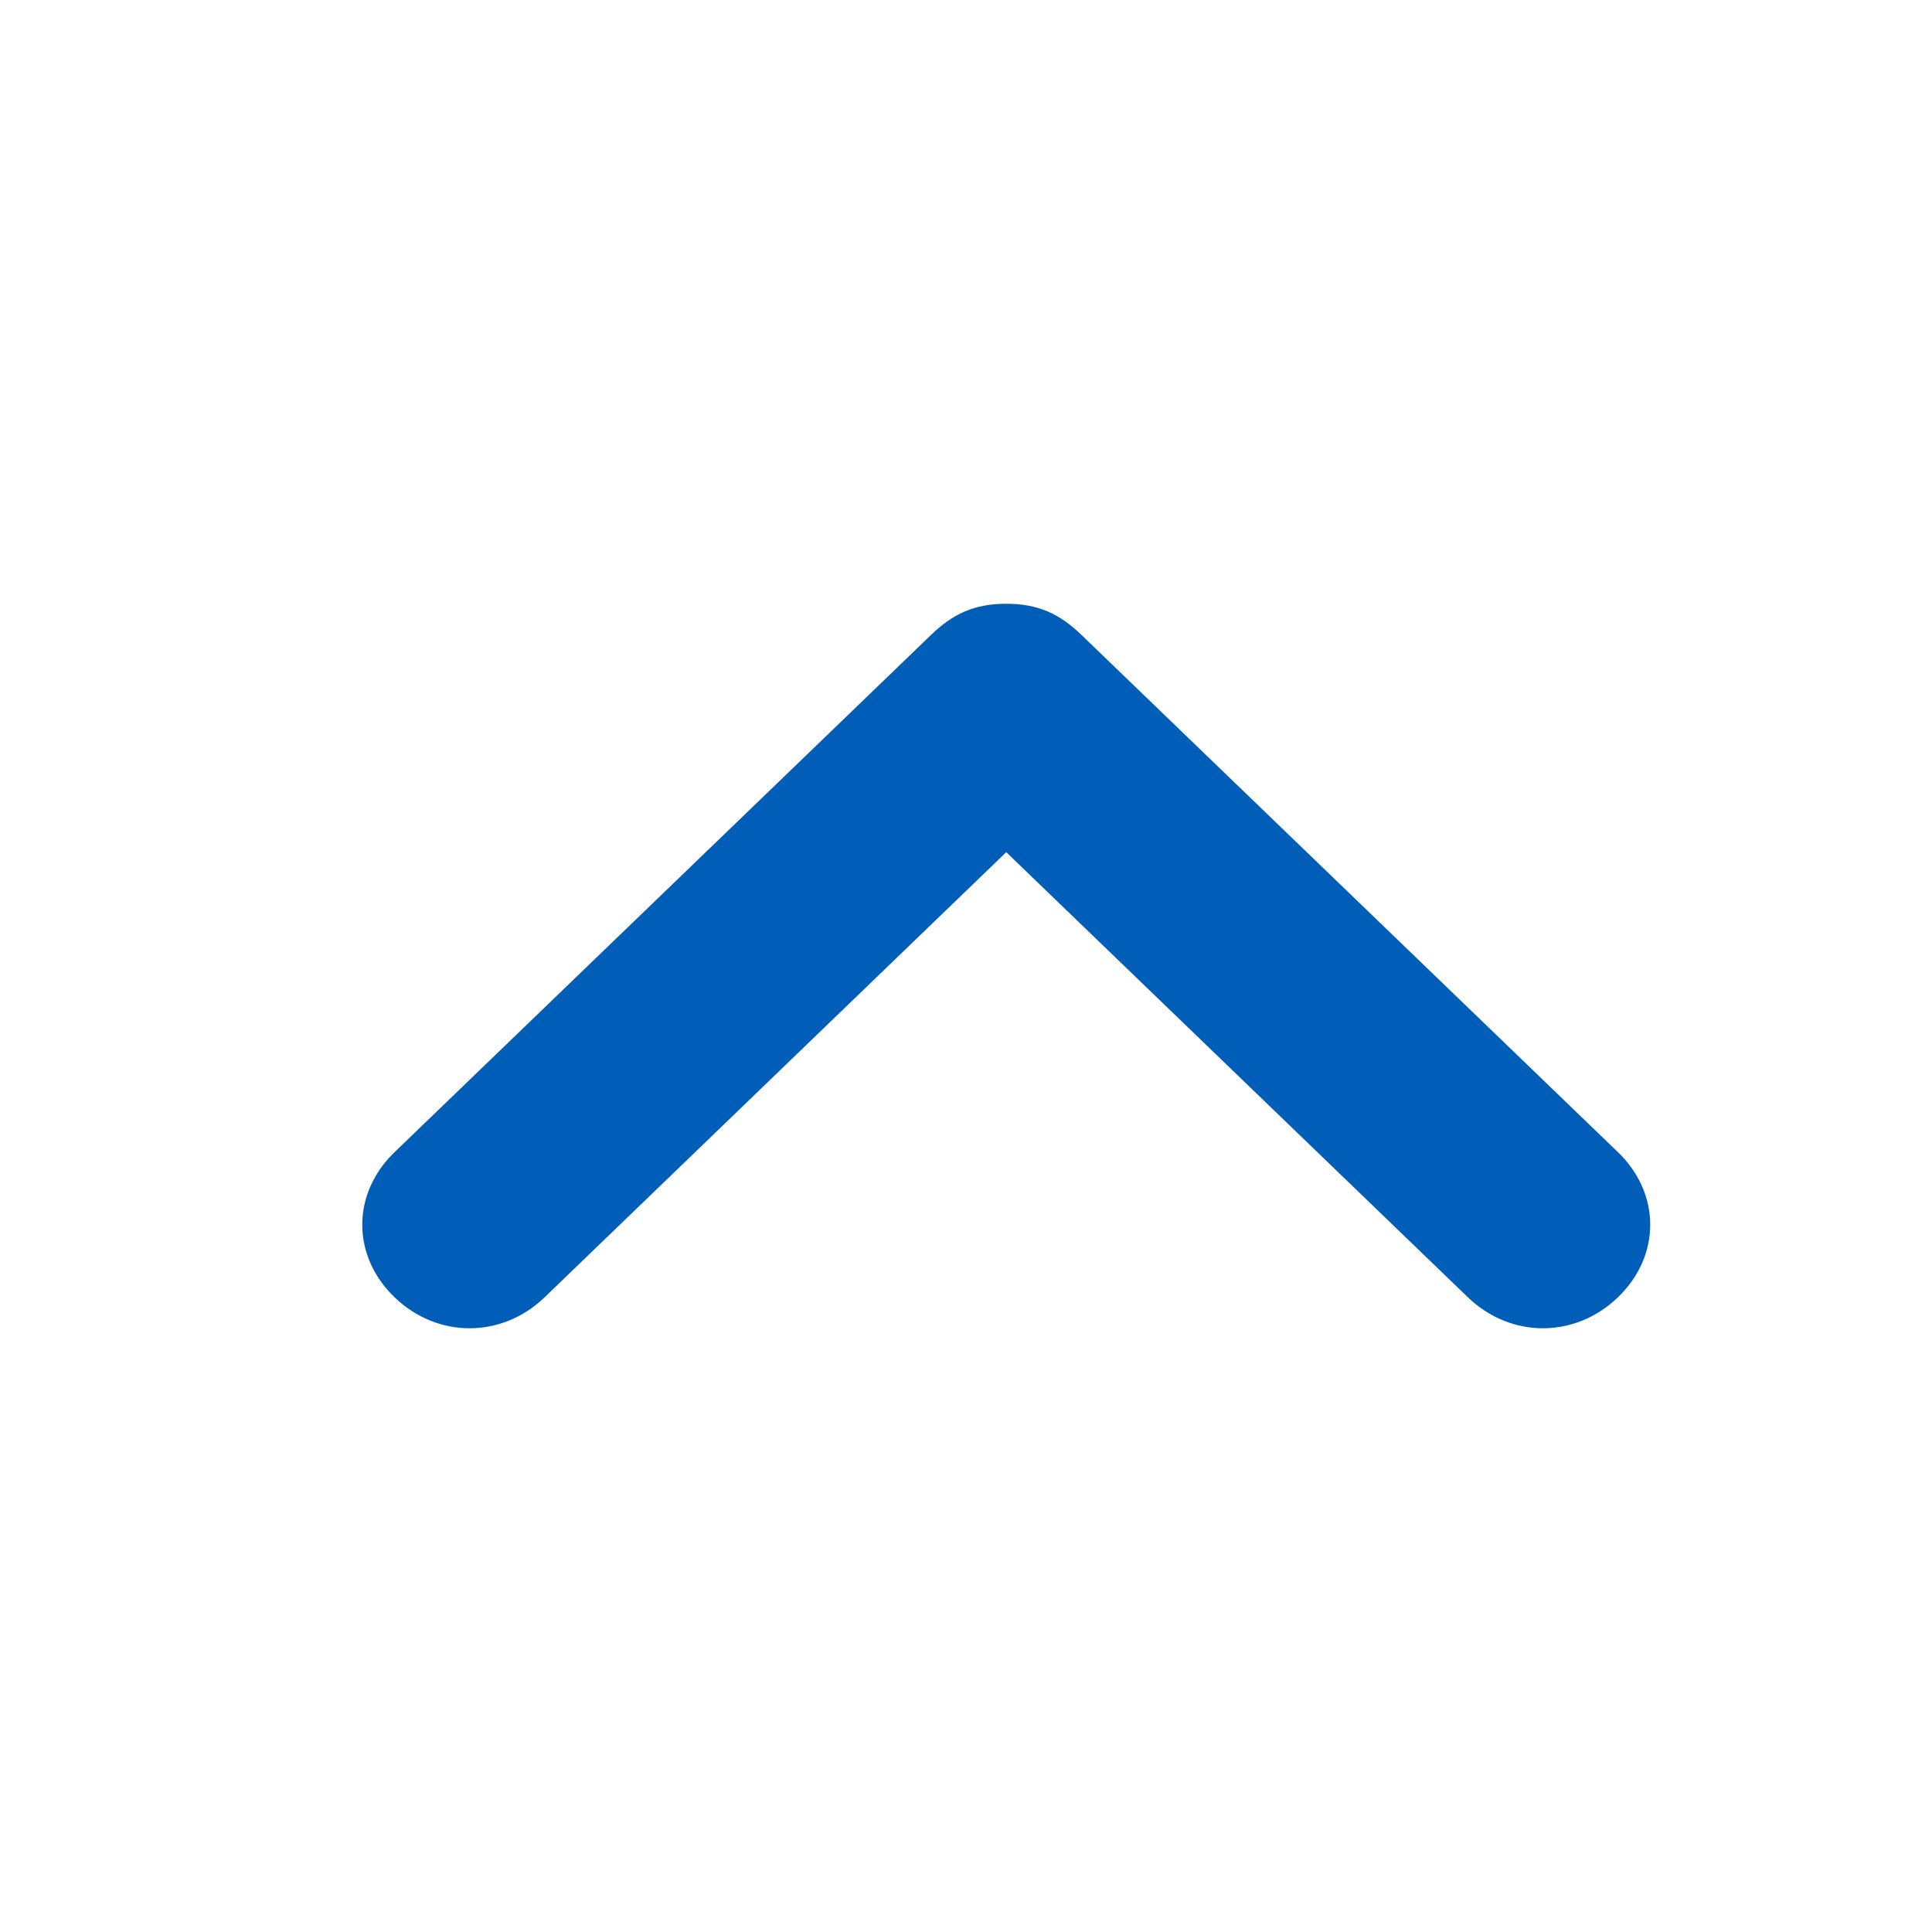
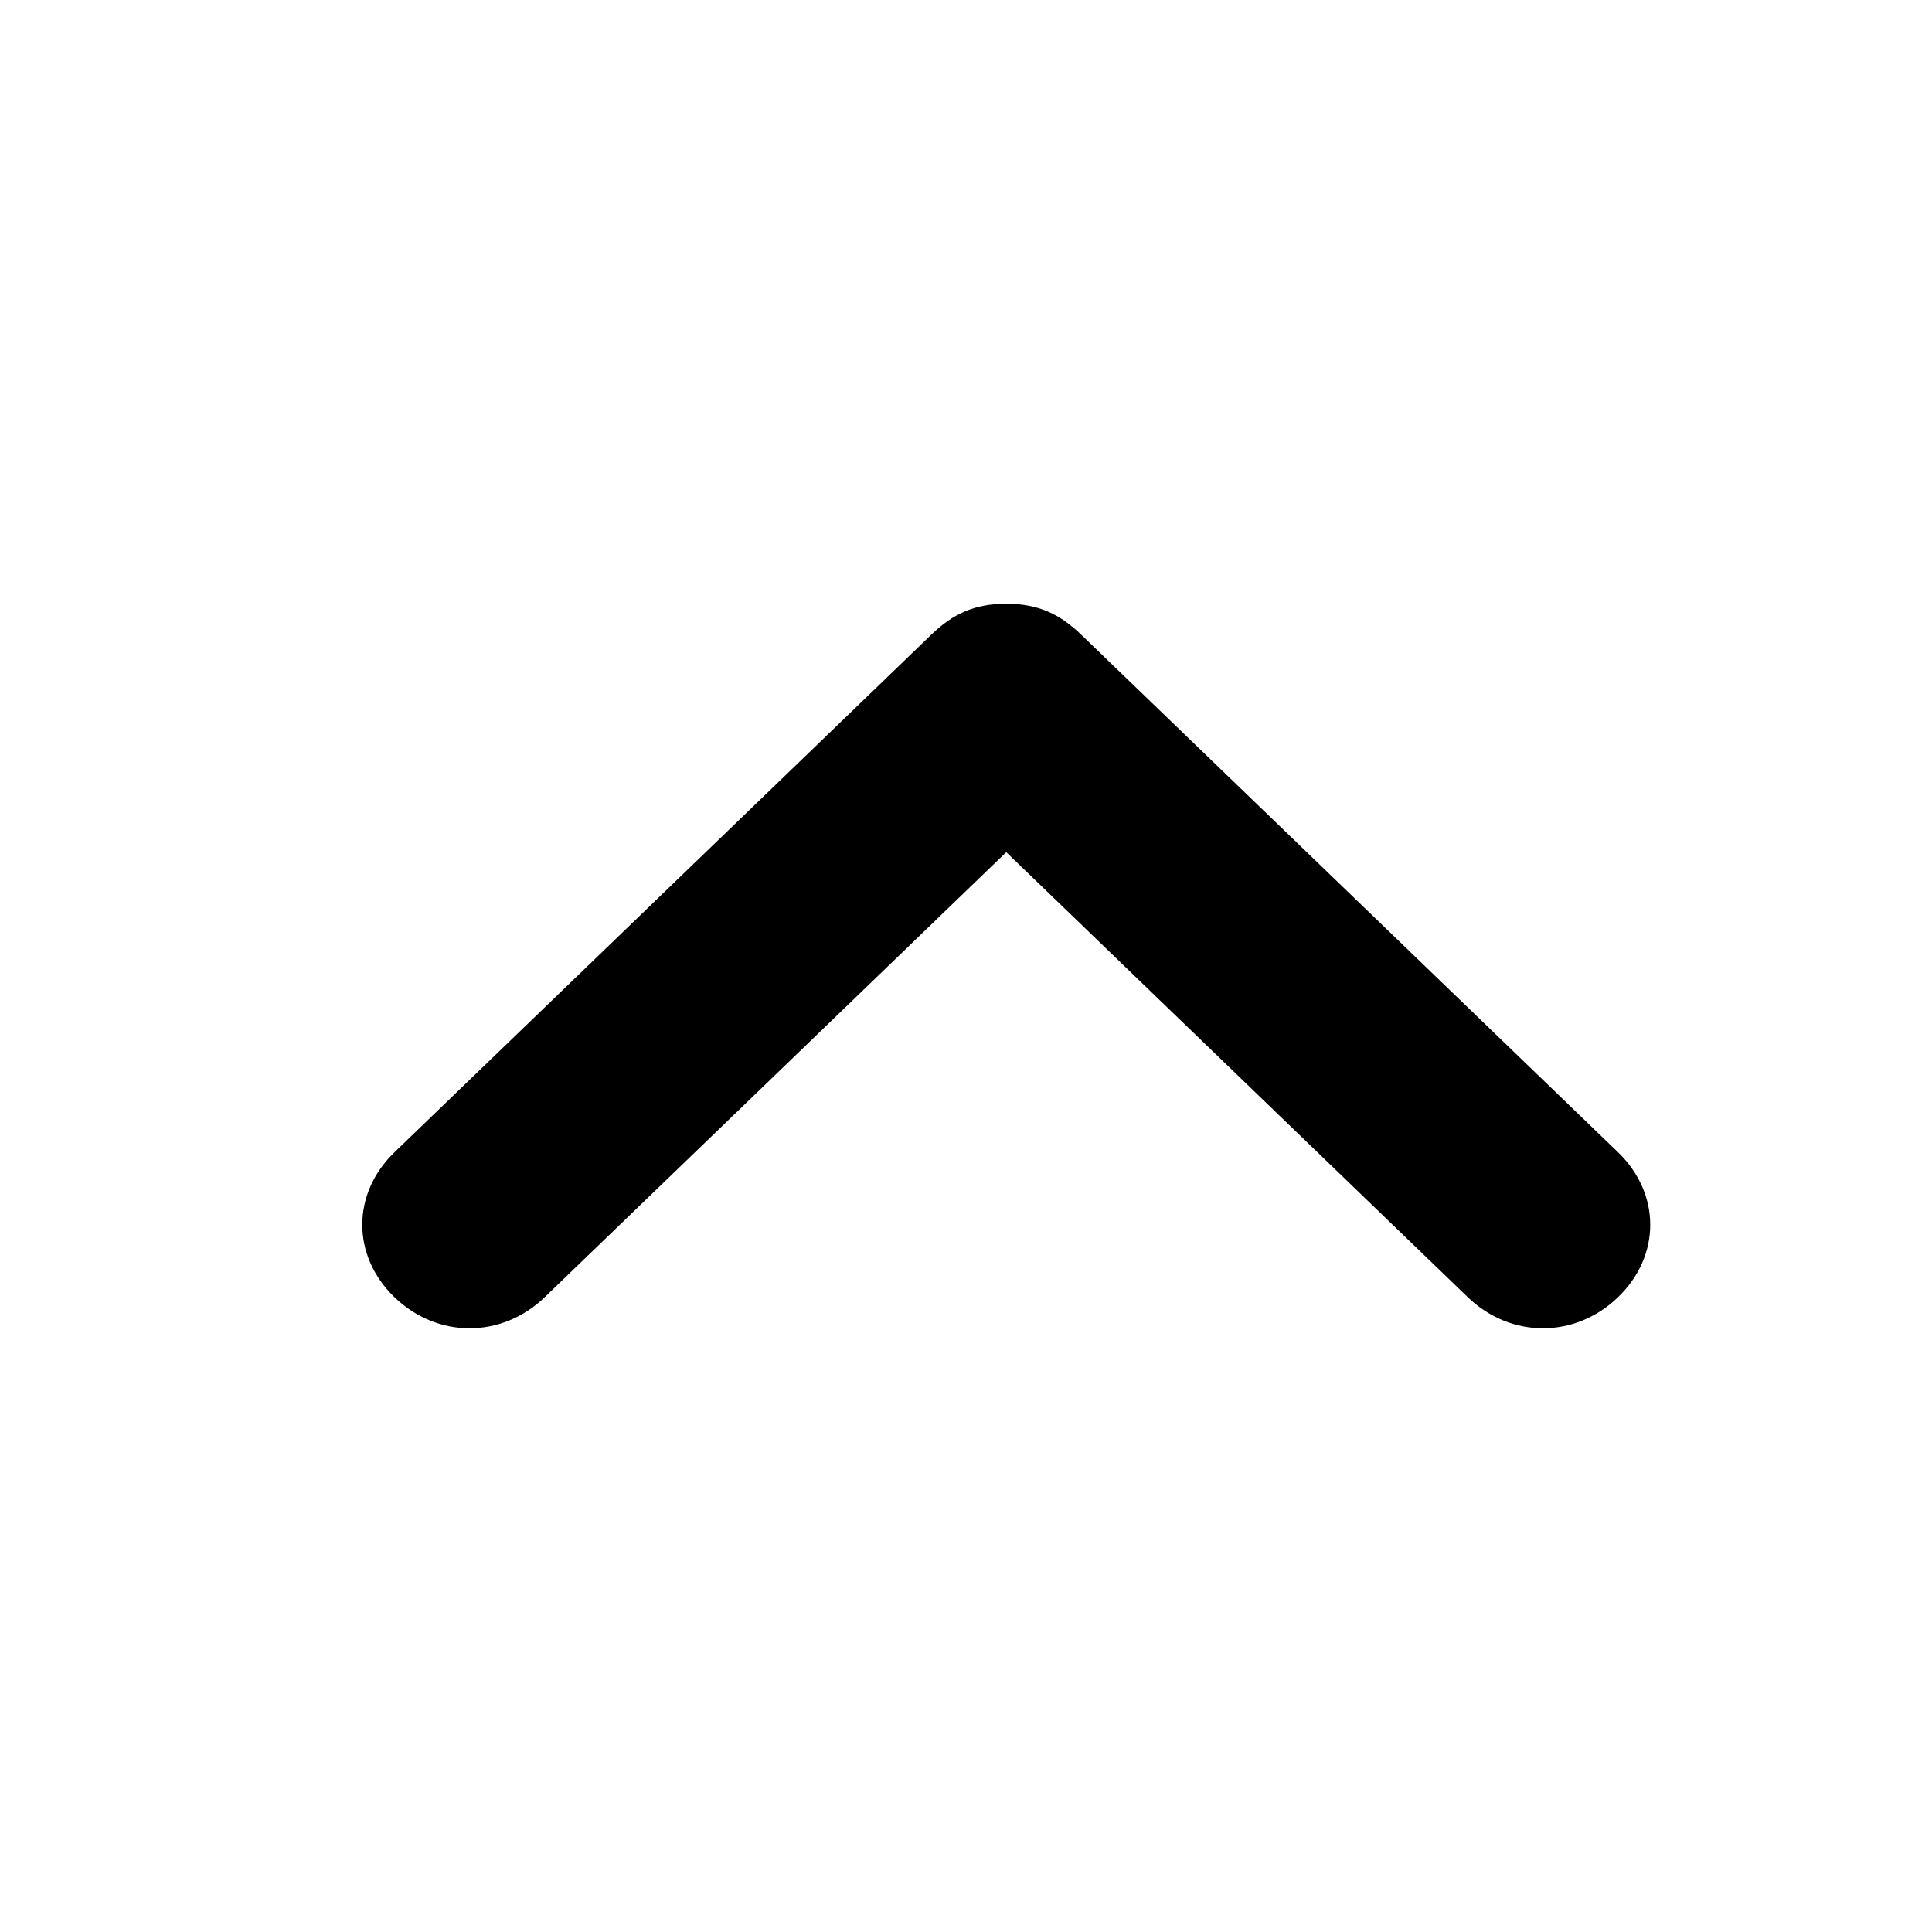
<svg xmlns="http://www.w3.org/2000/svg" width="24" height="24" viewBox="0 0 24 24" fill="none">
-   <path fill-rule="evenodd" clip-rule="evenodd" d="M12.5 7.5C12.9 7.5 13.167 7.629 13.433 7.886L20.1 14.314C20.633 14.829 20.633 15.6 20.1 16.114C19.567 16.629 18.767 16.629 18.233 16.114L12.5 10.586L6.767 16.114C6.233 16.629 5.433 16.629 4.9 16.114C4.367 15.6 4.367 14.829 4.9 14.314L11.567 7.886C11.833 7.629 12.1 7.5 12.5 7.5V7.5Z" fill="#005EB8" />
+   <path fill-rule="evenodd" clip-rule="evenodd" d="M12.5 7.5C12.9 7.5 13.167 7.629 13.433 7.886L20.1 14.314C20.633 14.829 20.633 15.6 20.1 16.114C19.567 16.629 18.767 16.629 18.233 16.114L12.5 10.586L6.767 16.114C6.233 16.629 5.433 16.629 4.9 16.114C4.367 15.6 4.367 14.829 4.9 14.314L11.567 7.886C11.833 7.629 12.1 7.5 12.5 7.5V7.5Z" fill="currentColor" />
</svg>
